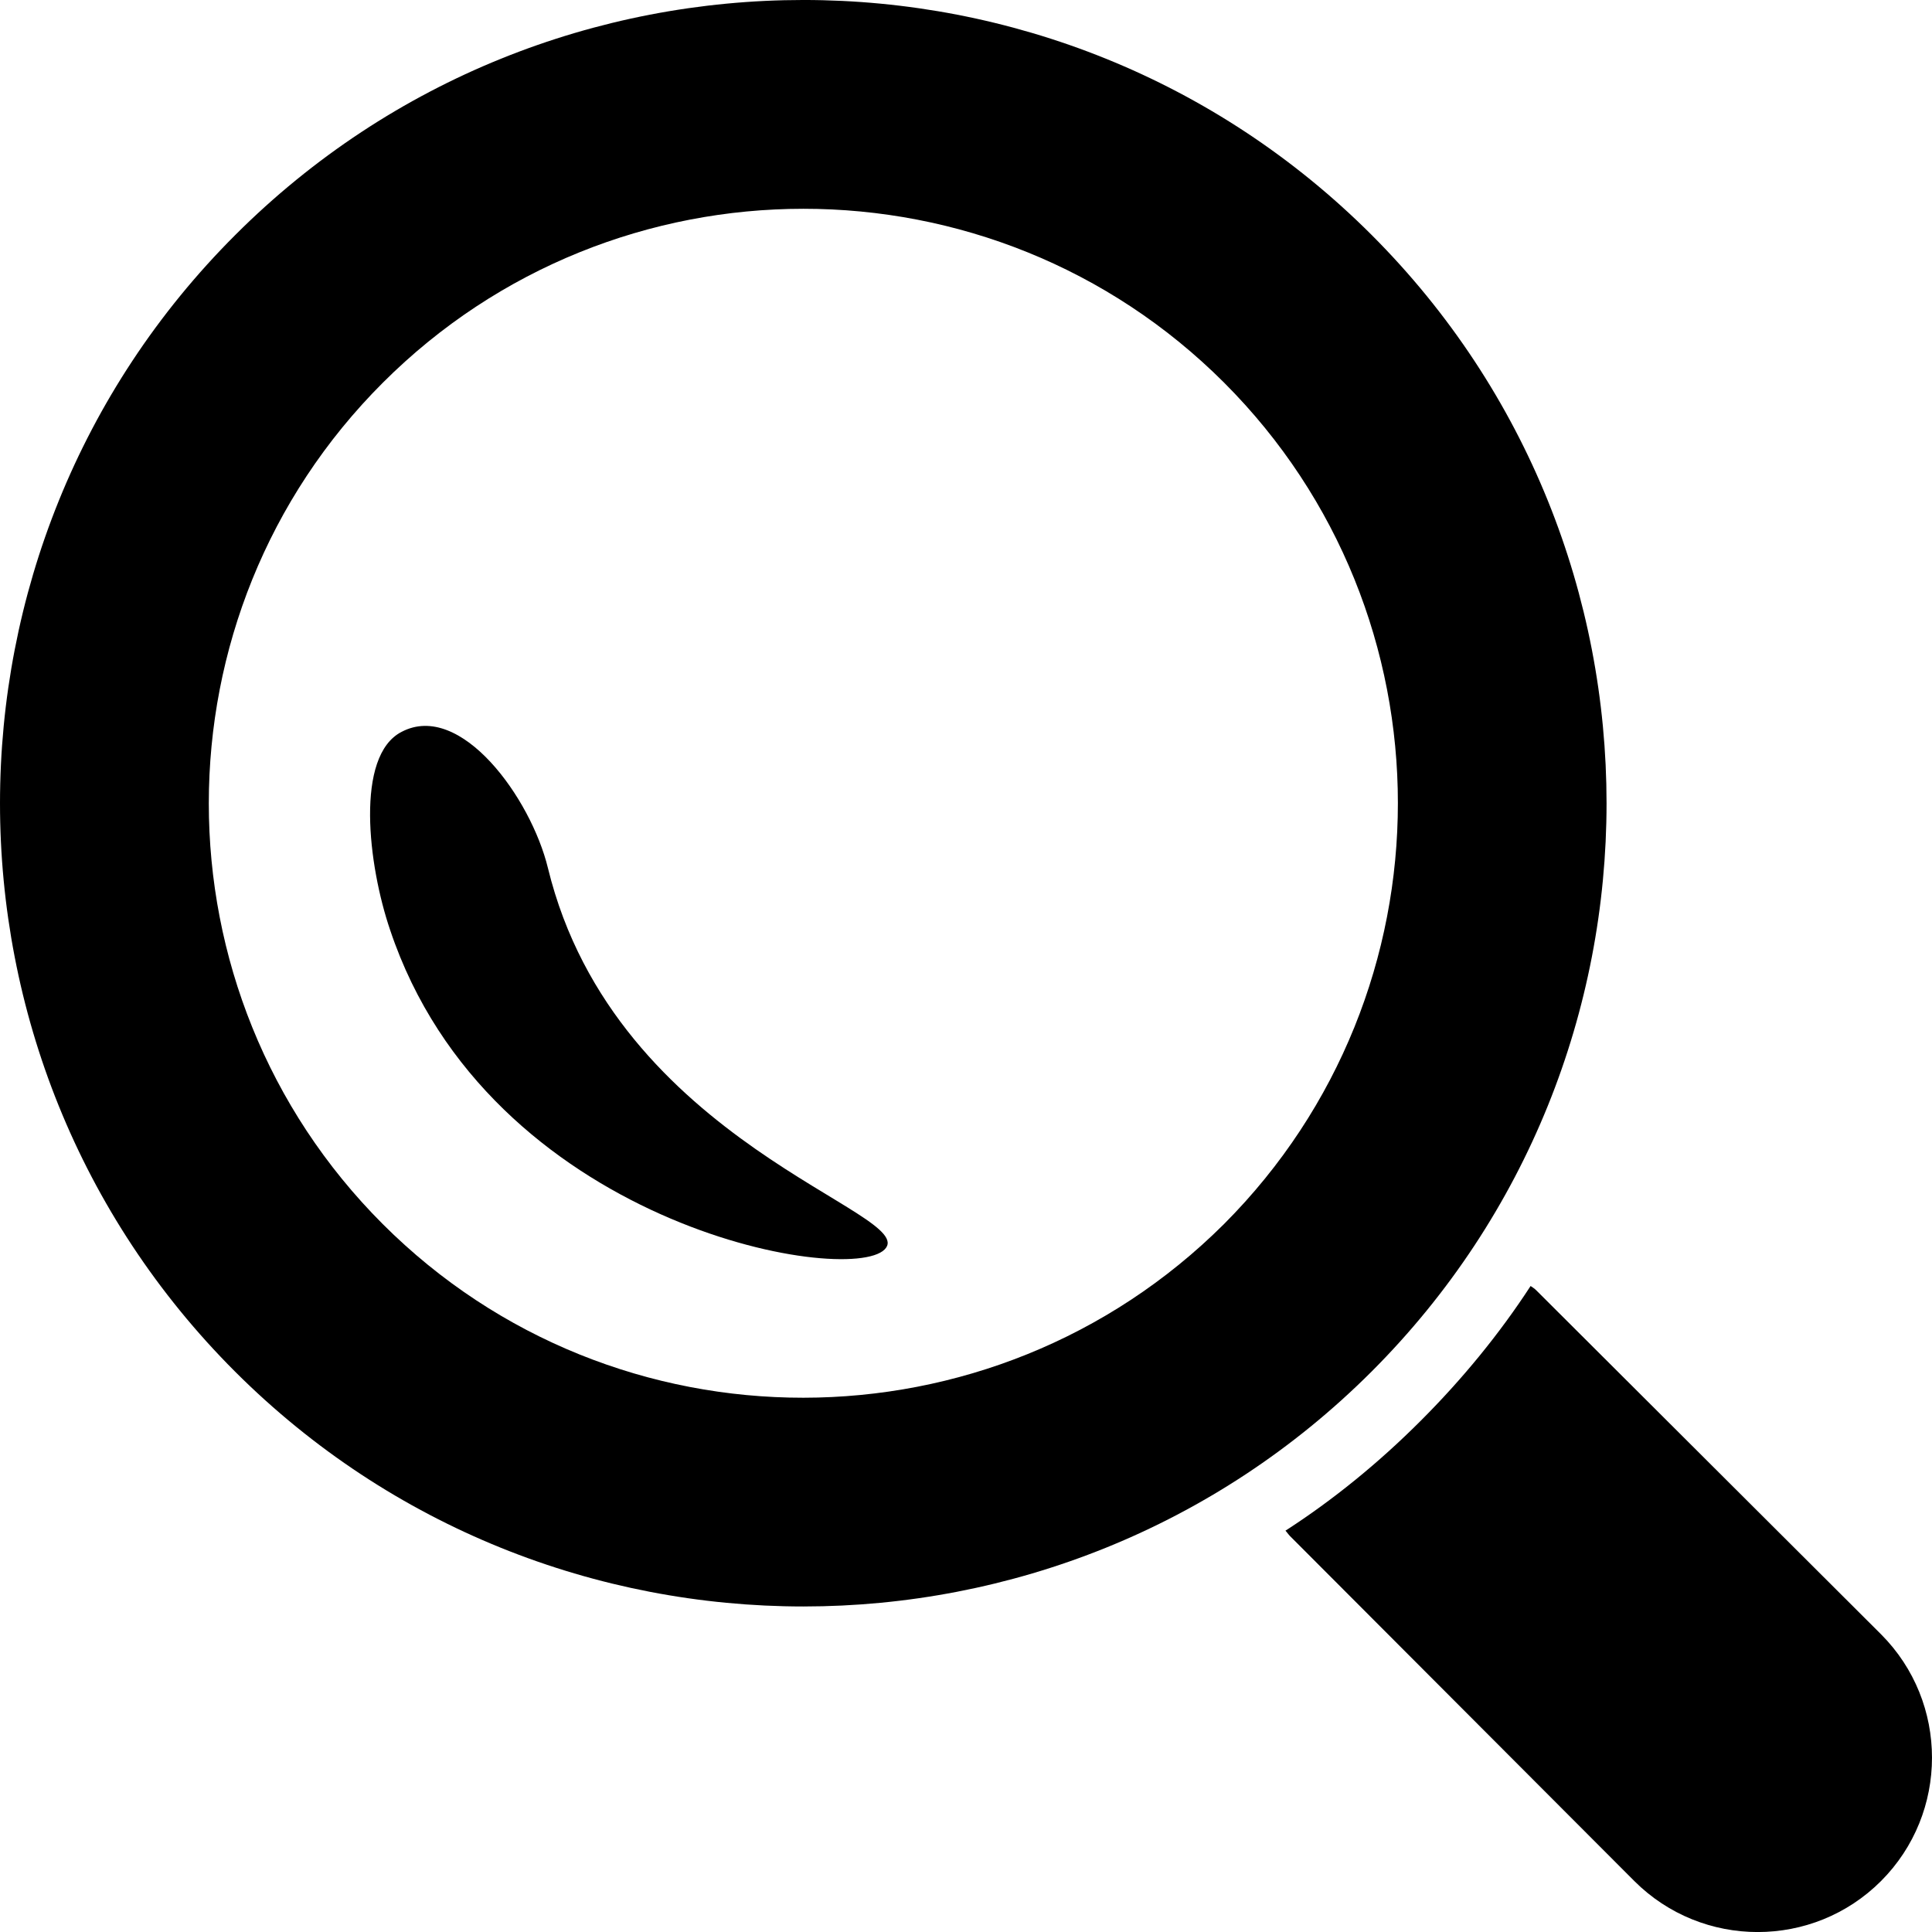
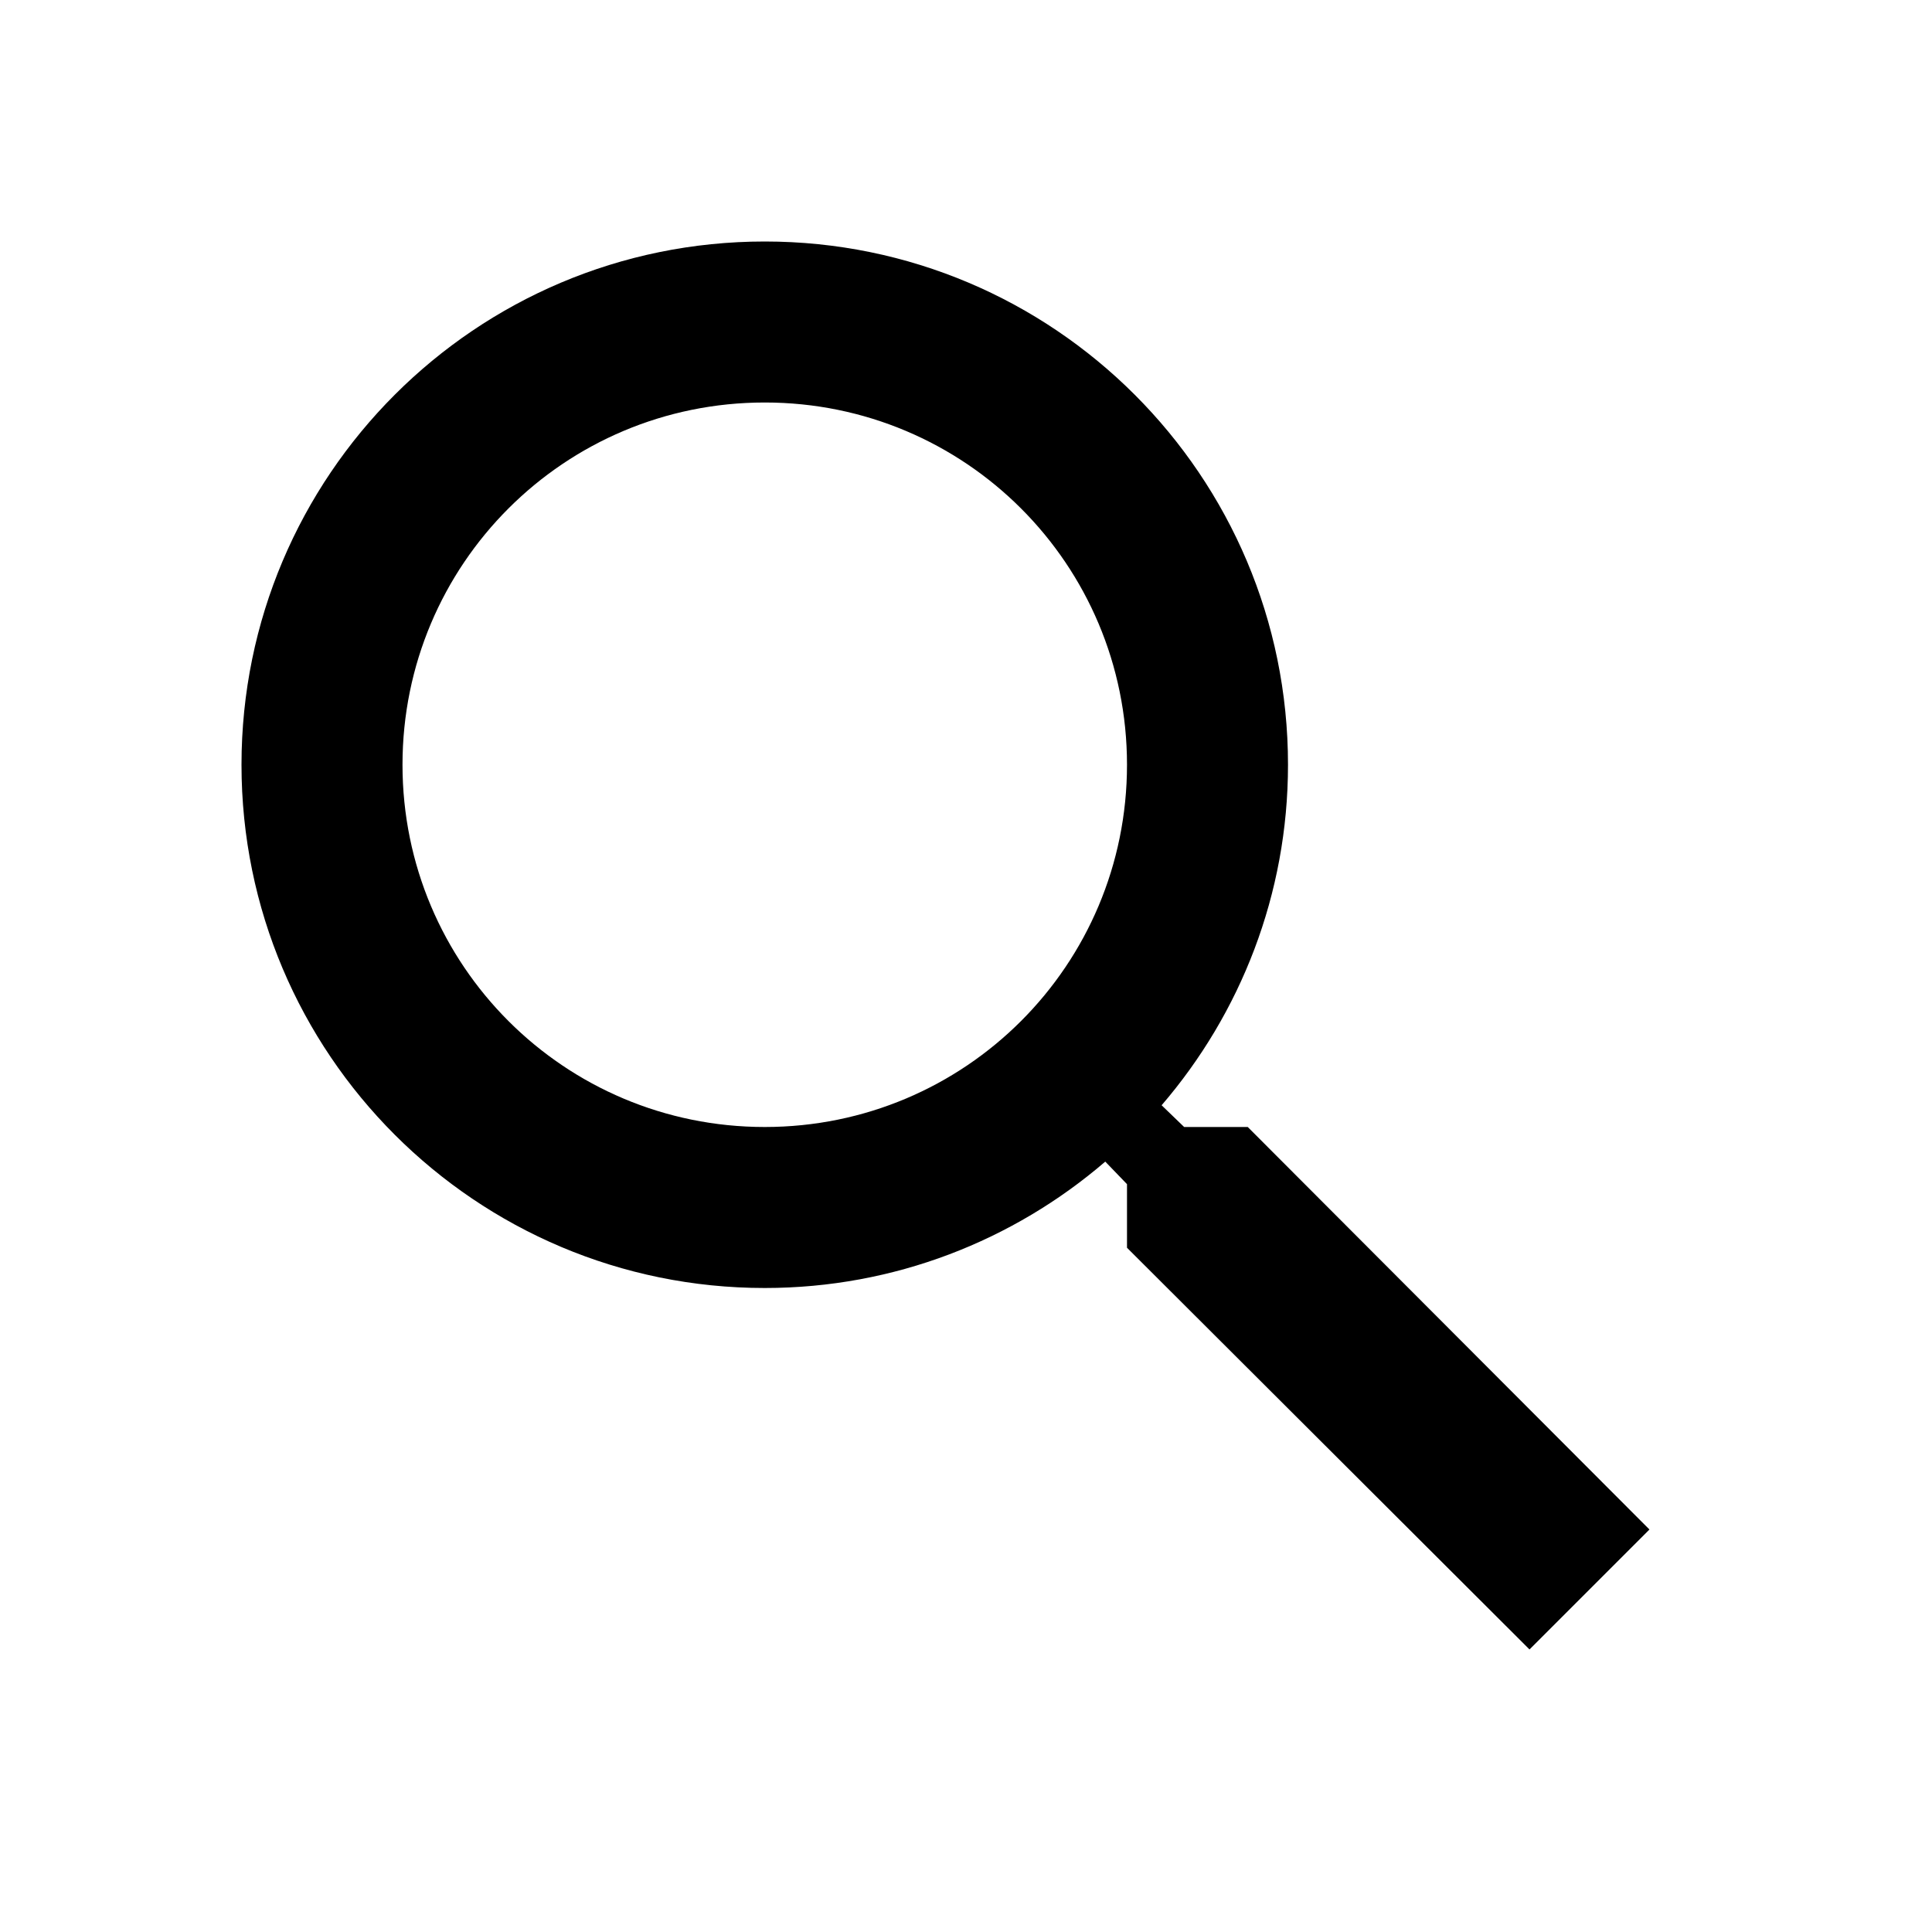
- <svg xmlns="http://www.w3.org/2000/svg" version="1.1" id="fi_46389" x="0px" y="0px" width="49.999px" height="49.999px" viewBox="0 0 49.999 49.999" style="enable-background:new 0 0 49.999 49.999;" xml:space="preserve">
-   <g>
-     <g>
-       <path d="M48.681,42.295l-8.925-8.904c-0.045-0.045-0.098-0.078-0.145-0.11c-0.802,1.233-1.761,2.405-2.843,3.487    c-1.081,1.082-2.255,2.041-3.501,2.845c0.044,0.046,0.077,0.1,0.122,0.144l8.907,8.924c1.763,1.76,4.626,1.758,6.383,0    C50.438,46.921,50.439,44.057,48.681,42.295z" />
-       <path d="M35.496,6.079C27.388-2.027,14.198-2.027,6.089,6.081c-8.117,8.106-8.118,21.306-0.006,29.415    c8.112,8.105,21.305,8.105,29.413-0.001C43.604,27.387,43.603,14.186,35.496,6.079z M9.905,31.678    C3.902,25.675,3.904,15.902,9.907,9.905c6.003-6.002,15.77-6.002,21.771-0.003c5.999,6,5.997,15.762,0,21.774    C25.676,37.66,15.91,37.682,9.905,31.678z" />
-       <path d="M14.18,22.464c-0.441-1.812-2.257-4.326-3.785-3.525c-1.211,0.618-0.87,3.452-0.299,5.128    c2.552,7.621,11.833,9.232,12.798,8.268C23.843,31.387,15.928,29.635,14.18,22.464z" />
-     </g>
-   </g>
-   <g>
- </g>
-   <g>
- </g>
-   <g>
- </g>
-   <g>
- </g>
-   <g>
- </g>
-   <g>
- </g>
-   <g>
- </g>
-   <g>
- </g>
-   <g>
- </g>
-   <g>
- </g>
-   <g>
- </g>
-   <g>
- </g>
-   <g>
- </g>
-   <g>
- </g>
-   <g>
- </g>
+ <svg xmlns="http://www.w3.org/2000/svg" height="24px" viewBox="0 0 24 24" width="24px" fill="#000000">
+   <path d="M0 0h24v24H0z" fill="none" />
+   <path d="M15.5 14h-.79l-.28-.27C15.41 12.59 16 11.11 16 9.5 16 5.91 13.09 3 9.5 3S3 5.91 3 9.5 5.91 16 9.5 16c1.61 0 3.09-.59 4.23-1.57l.27.28v.79l5 4.99L20.49 19l-4.99-5zm-6 0C7.01 14 5 11.99 5 9.5S7.01 5 9.5 5 14 7.01 14 9.5 11.99 14 9.5 14z" />
</svg>
